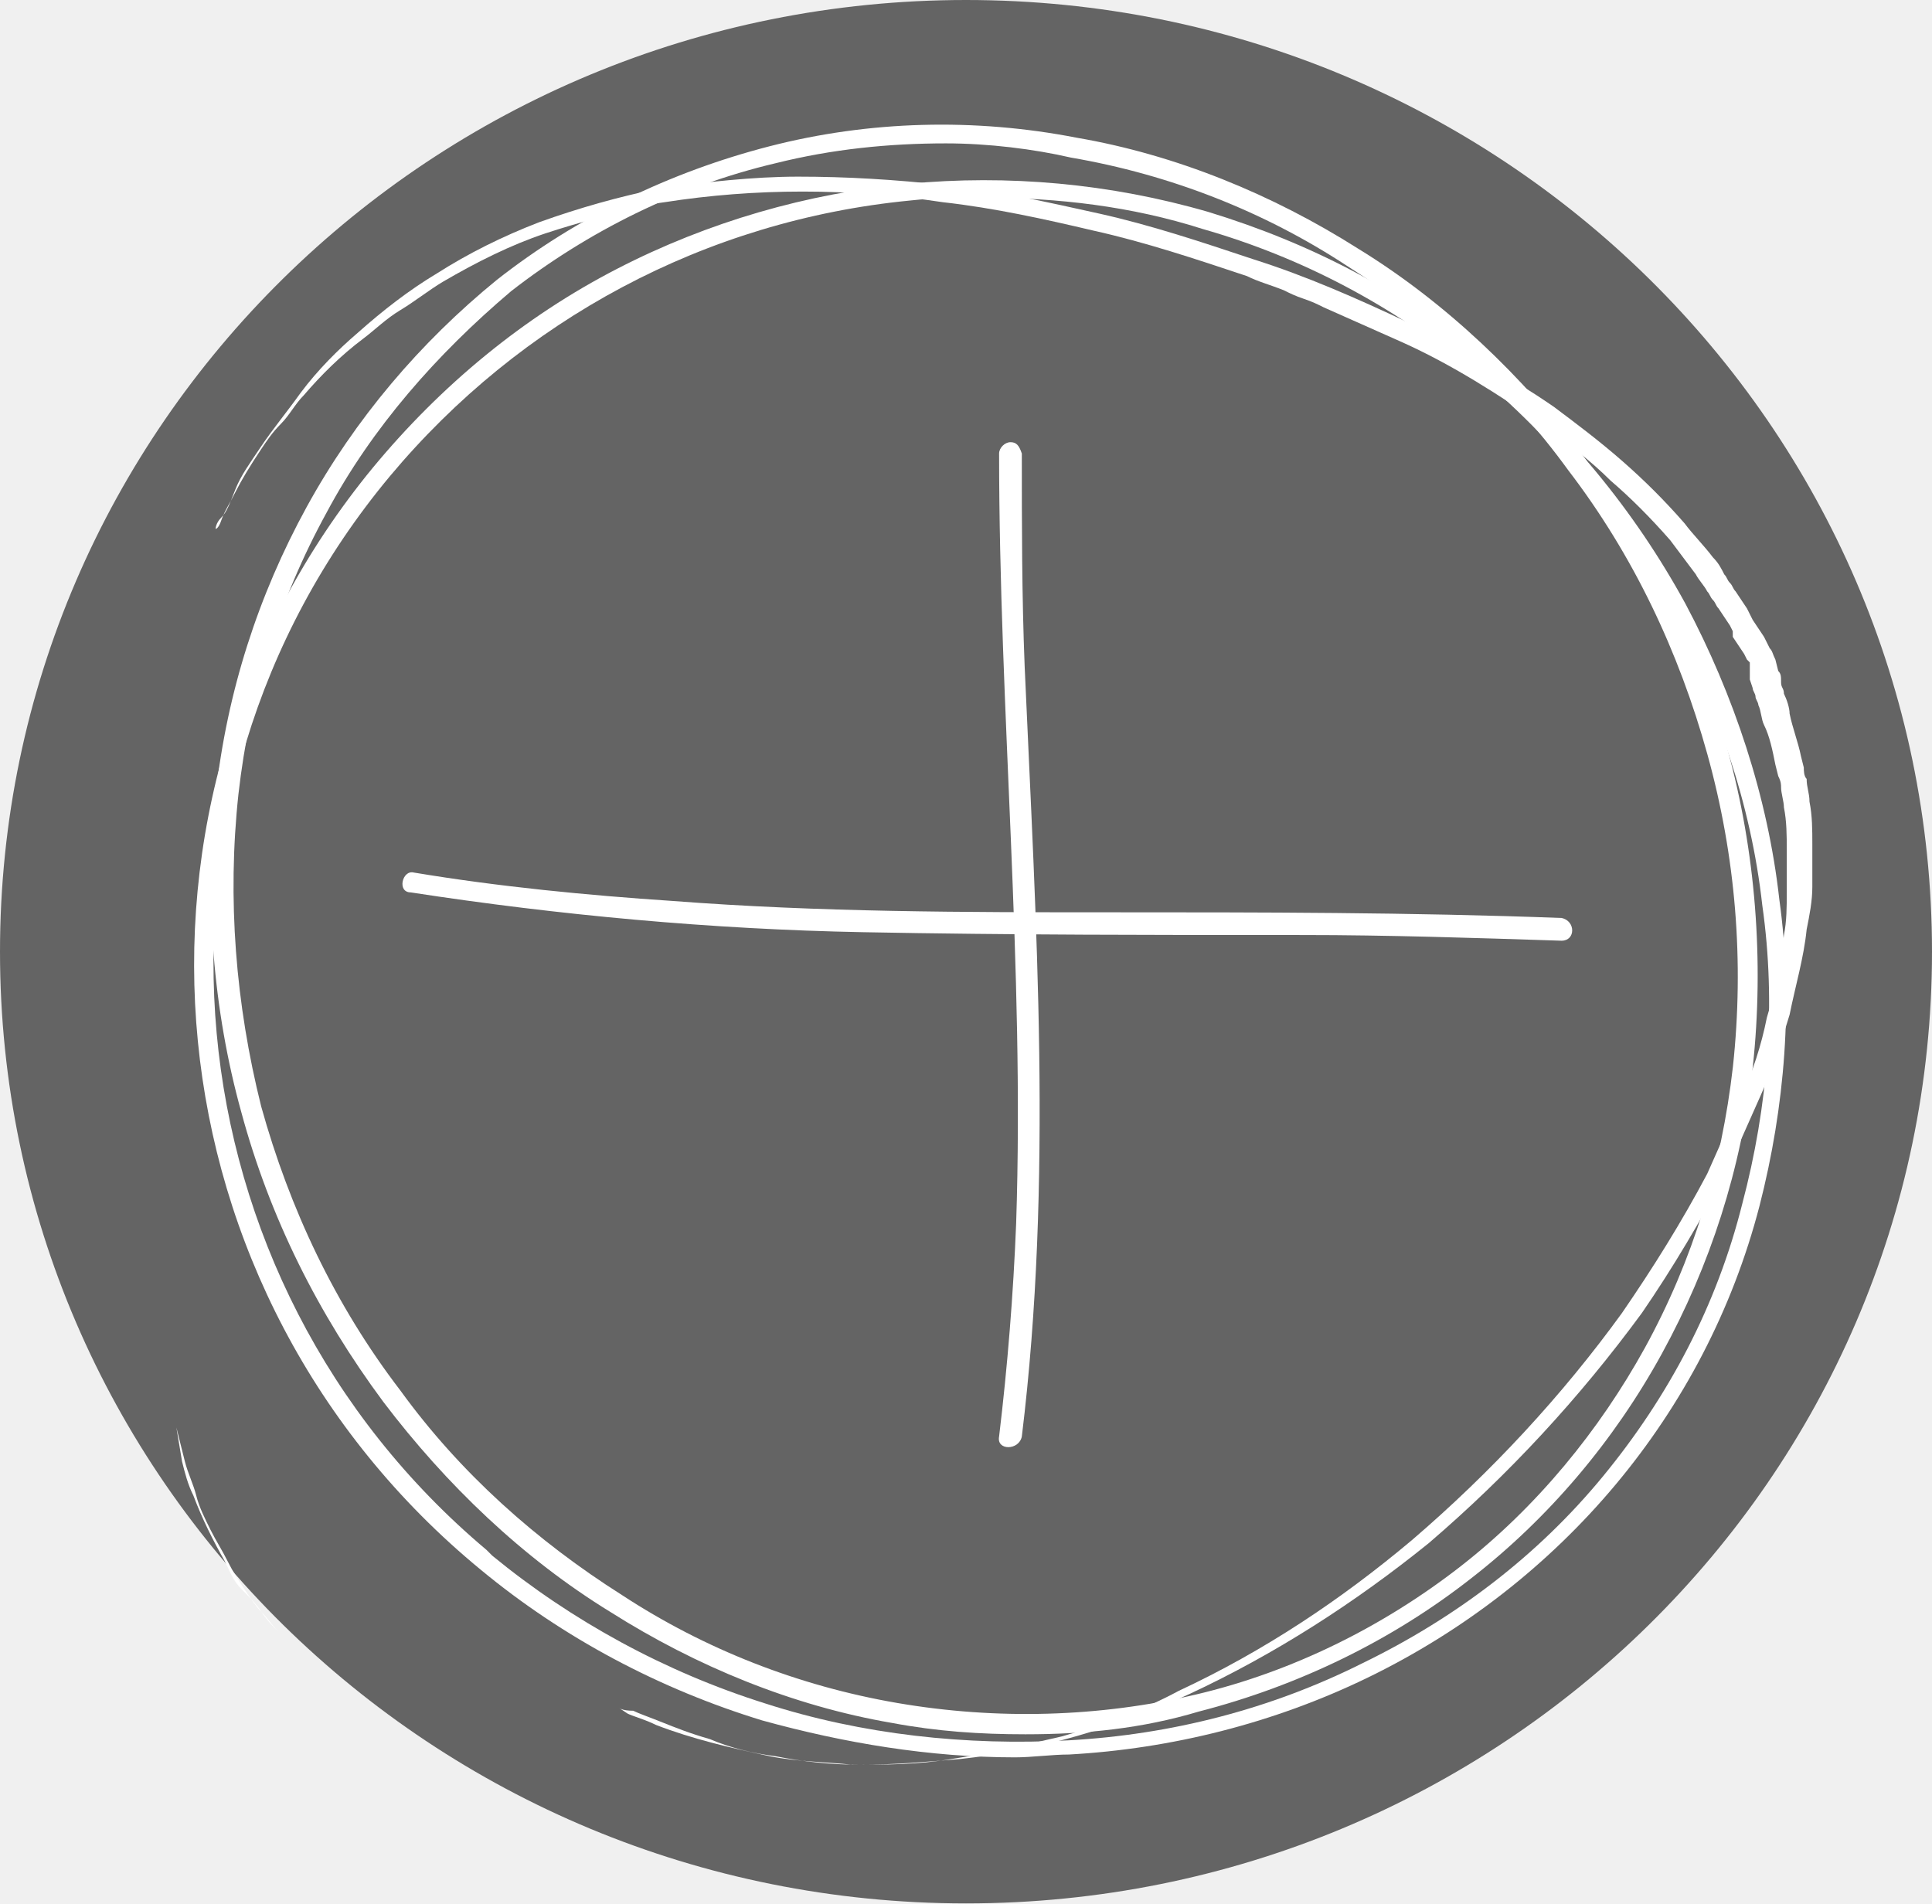
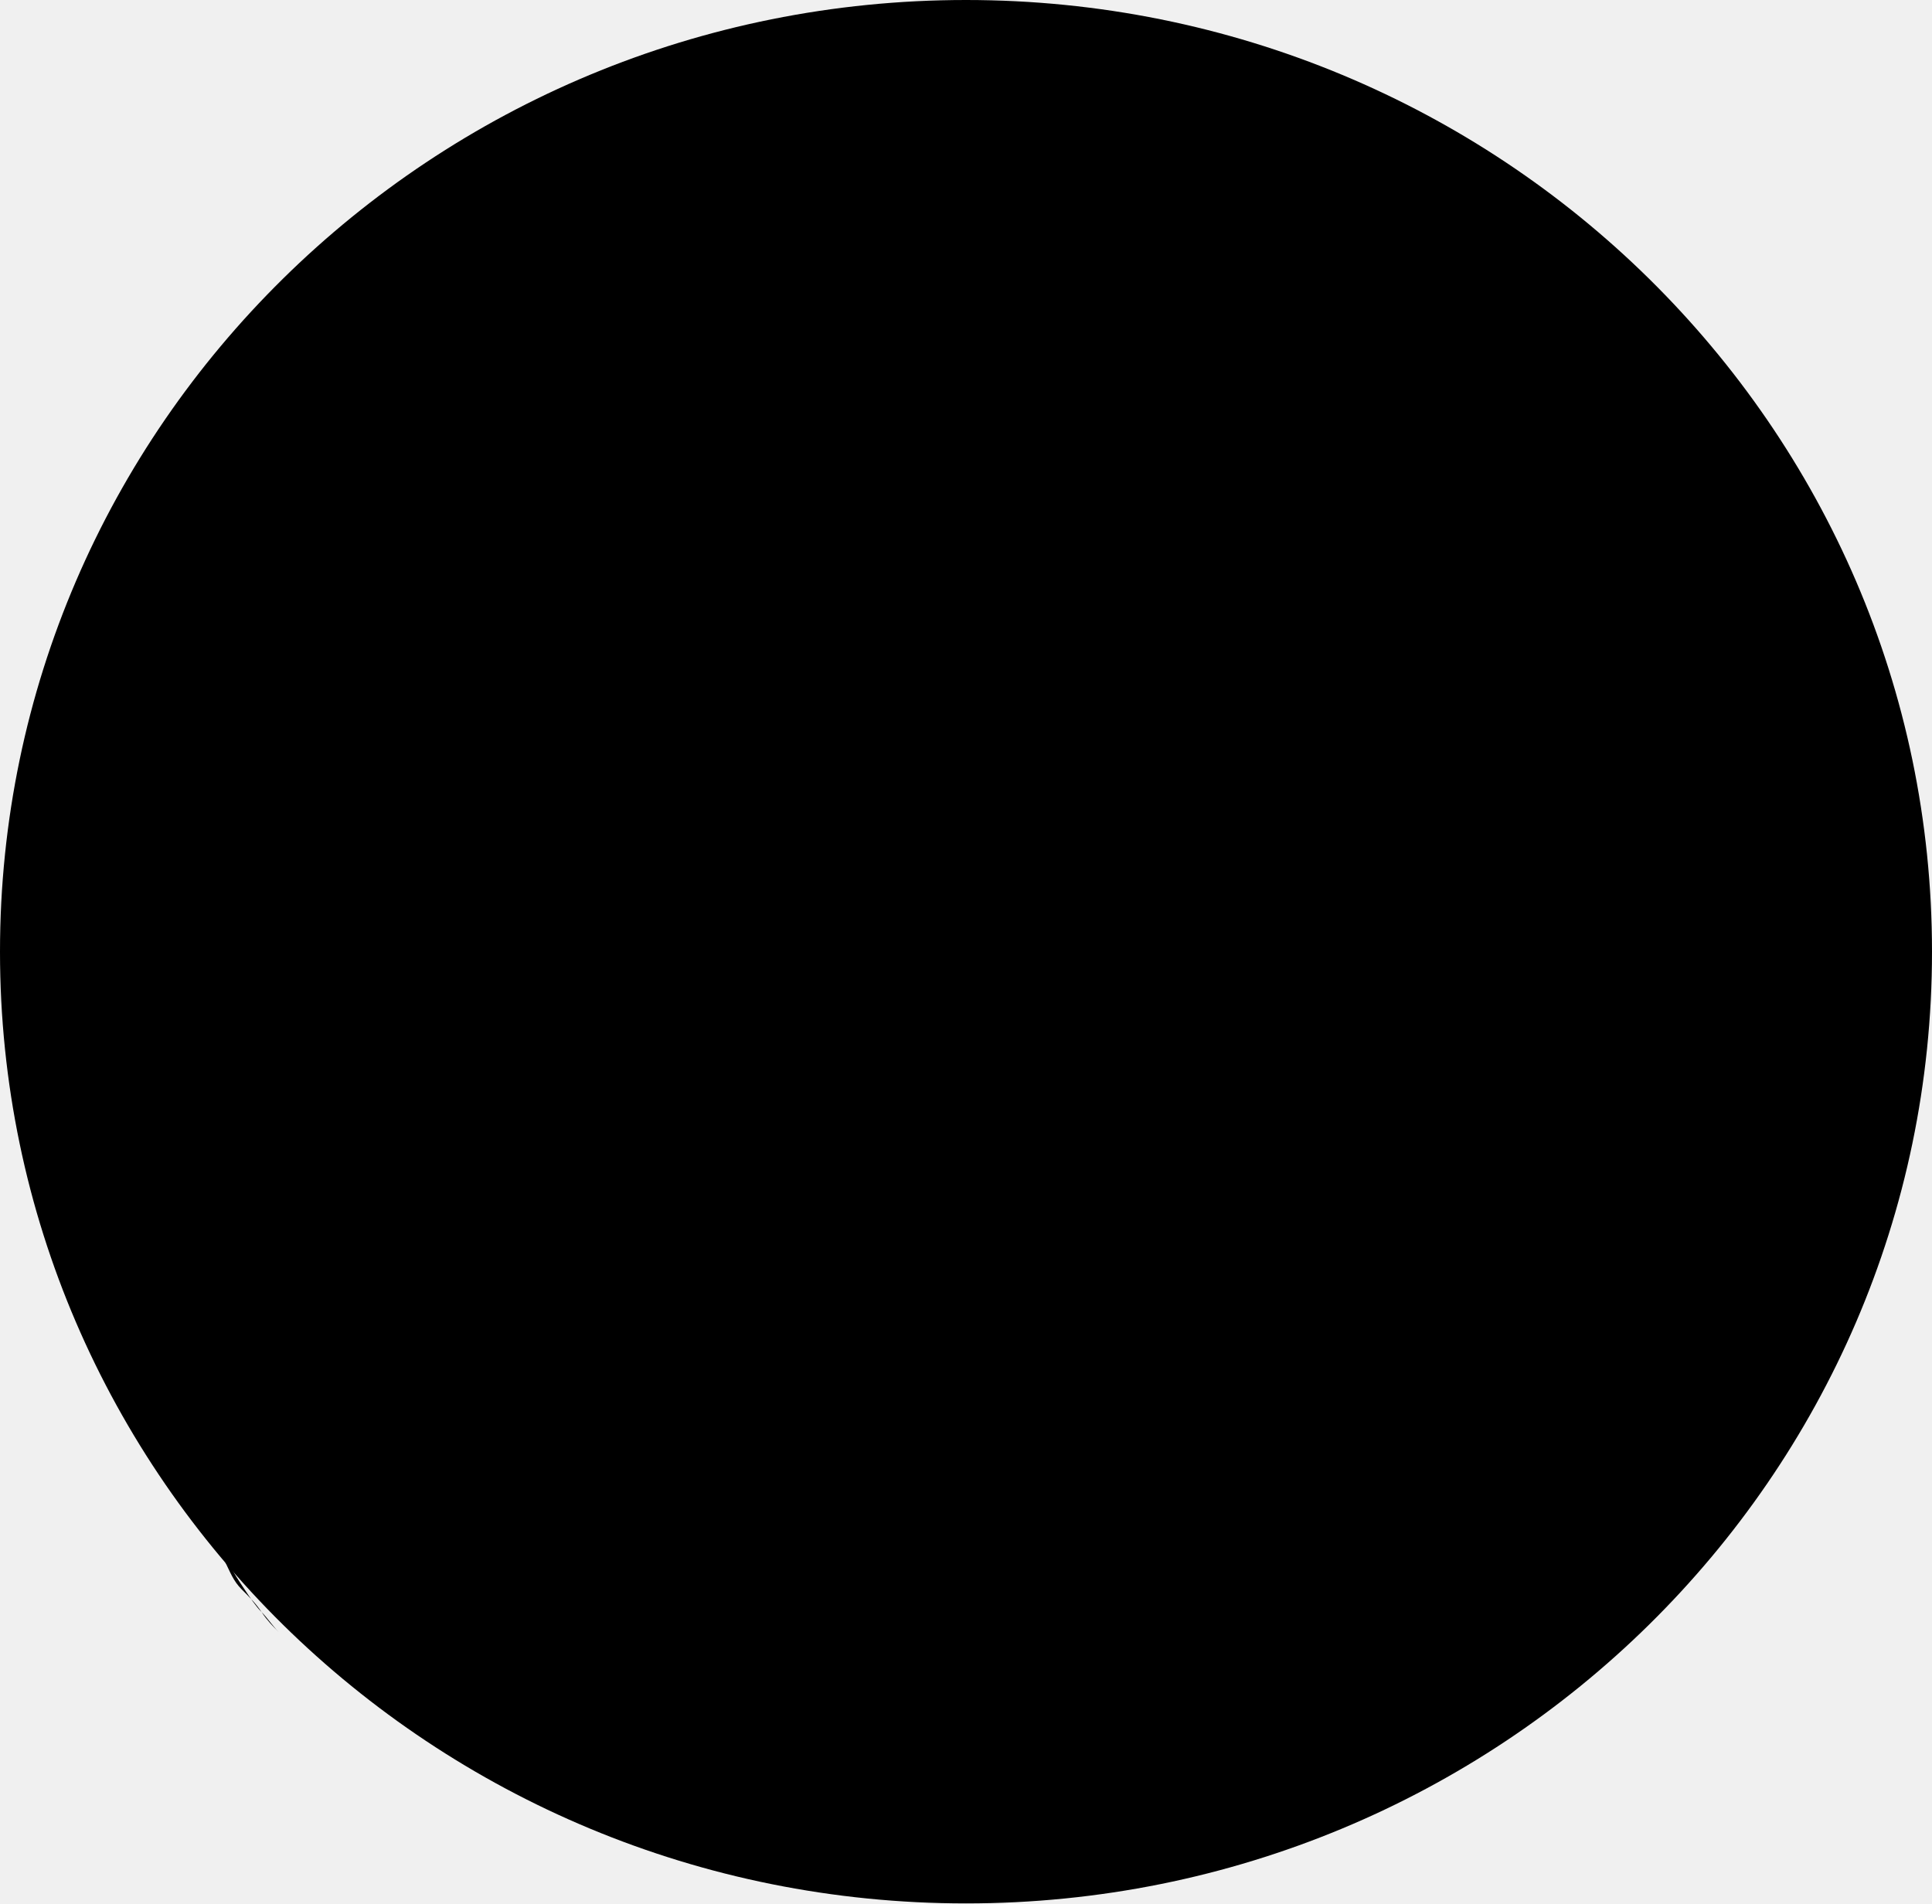
- <svg xmlns="http://www.w3.org/2000/svg" version="1.1" id="Ebene_1" x="0px" y="0px" viewBox="0 0 68 67" style="enable-background:new 0 0 68 67;" xml:space="preserve">
-   <style type="text/css">
- 	.st0{opacity:0.75;fill:#363636;enable-background:new    ;}
- 	.st1{fill:#FFFFFF;}
- </style>
-   <linearGradient id="SVGID_1_" gradientUnits="userSpaceOnUse" x1="-513" y1="-573" x2="-513" y2="-574">
+ <svg xmlns="http://www.w3.org/2000/svg" version="1.1" x="0px" y="0px" viewBox="0 0 68 67" style="enable-background:new 0 0 68 67;" xml:space="preserve">
+   <linearGradient gradientUnits="userSpaceOnUse" x1="-513" y1="-573" x2="-513" y2="-574">
    <stop offset="0" style="stop-color:#656565" />
    <stop offset="0.618" style="stop-color:#1B1B1B" />
    <stop offset="0.629" style="stop-color:#545454" />
    <stop offset="0.983" style="stop-color:#3E3E3E" />
  </linearGradient>
-   <ellipse id="Ellipse_37" class="st0" cx="34" cy="33.5" rx="34" ry="33.5" />
-   <g id="plus-scribble" transform="translate(14.161 15.565)">
-     <g id="Gruppe_23" transform="translate(21.004 0)">
-       <path id="Pfad_23" class="st1" d="M0,0.4c0,9,0.9,18.1,0.6,27.1C0.5,30,0.3,32.5,0,35c-0.1,0.5,0.7,0.5,0.8,0    C1.9,26,1.3,17,0.9,7.9C0.8,5.4,0.8,2.9,0.8,0.4C0.7,0.1,0.6,0,0.4,0C0.2,0,0,0.2,0,0.4L0,0.4z" />
+   <ellipse class="st0" cx="34" cy="33.5" rx="34" ry="33.5" />
+   <g transform="translate(14.161 15.565)">
+     <g transform="translate(21.004 0)">
+       <path class="st1" d="M0,0.4c0,9,0.9,18.1,0.6,27.1C0.5,30,0.3,32.5,0,35c-0.1,0.5,0.7,0.5,0.8,0    C1.9,26,1.3,17,0.9,7.9C0.8,5.4,0.8,2.9,0.8,0.4C0.7,0.1,0.6,0,0.4,0C0.2,0,0,0.2,0,0.4L0,0.4z" />
    </g>
-     <g id="Gruppe_24" transform="translate(0 15.148)">
-       <path id="Pfad_24" class="st1" d="M0.3,0.7C5.5,1.5,10.9,2,16.2,2.1c5.2,0.1,10.4,0.1,15.5,0.1c3,0,6,0.1,9.1,0.2    c0.5,0,0.5-0.7,0-0.8C35.5,1.4,30.2,1.4,25,1.4C19.8,1.4,14.7,1.4,9.5,1c-3-0.2-6.1-0.5-9.1-1C0-0.1-0.2,0.7,0.3,0.7L0.3,0.7z" />
+     <g transform="translate(0 15.148)">
+       <path class="st1" d="M0.3,0.7C5.5,1.5,10.9,2,16.2,2.1c5.2,0.1,10.4,0.1,15.5,0.1c3,0,6,0.1,9.1,0.2    c0.5,0,0.5-0.7,0-0.8C35.5,1.4,30.2,1.4,25,1.4C19.8,1.4,14.7,1.4,9.5,1c-3-0.2-6.1-0.5-9.1-1C0-0.1-0.2,0.7,0.3,0.7L0.3,0.7z" />
    </g>
  </g>
-   <g id="circle-white" transform="translate(6.208 4.447)">
-     <g id="Gruppe_3" transform="translate(1.38 1.771)">
-       <g id="Gruppe_2">
-         <g id="Gruppe_1">
-           <path id="Pfad_3" class="st1" d="M14.2,53.9l0.3,0.2c0.2,0.1,0.6,0.2,1,0.4c1.3,0.5,2.6,0.8,4,1.1c1,0.2,2,0.2,2.9,0.3      c1.2,0,2.3,0,3.5-0.2c1.3-0.2,2.6-0.5,3.9-0.8c1.4-0.4,2.8-0.9,4.1-1.6c3-1.4,5.7-3.2,8.2-5.3c2.8-2.4,5.3-5.1,7.4-8      c1.1-1.6,2.1-3.2,3-4.9c0.4-0.9,0.8-1.8,1.2-2.7c0.4-0.9,0.7-1.8,0.9-2.8c0.3-1,0.5-1.9,0.6-2.9c0.1-0.5,0.1-1,0.1-1.5      s0-1,0-1.5s0-1-0.1-1.5c0-0.2-0.1-0.5-0.1-0.7c0-0.1,0-0.2-0.1-0.4l-0.1-0.4c-0.1-0.5-0.2-1-0.4-1.4c-0.1-0.2-0.1-0.5-0.2-0.7      c0-0.1-0.1-0.2-0.1-0.3s-0.1-0.2-0.1-0.3l-0.1-0.3L54,17.1L53.9,17l-0.1-0.2l-0.2-0.3l-0.2-0.3L53.4,16l-0.1-0.2l-0.2-0.3      l-0.2-0.3c-0.1-0.1-0.1-0.2-0.2-0.3s-0.1-0.2-0.2-0.3c-0.1-0.2-0.3-0.4-0.4-0.6c-0.3-0.4-0.6-0.8-0.9-1.2      c-0.7-0.8-1.4-1.5-2.1-2.1c-0.7-0.7-1.5-1.3-2.3-1.9c-1.6-1.1-3.3-2.2-5.1-3c-0.9-0.4-1.8-0.8-2.7-1.2c-0.2-0.1-0.4-0.2-0.7-0.3      S37.8,4.1,37.6,4c-0.5-0.2-0.9-0.3-1.3-0.5c-1.8-0.6-3.6-1.2-5.4-1.6c-1.7-0.4-3.5-0.8-5.3-1c-3.3-0.5-6.6-0.5-9.8,0      c-0.8,0.1-1.5,0.3-2.2,0.5s-1.4,0.4-2,0.6c-1.2,0.4-2.4,1-3.6,1.7c-0.5,0.3-1,0.7-1.5,1s-0.9,0.7-1.3,1C4.4,6.3,3.7,7,3.1,7.7      c-0.3,0.3-0.5,0.7-0.8,1S1.8,9.3,1.6,9.6c-0.4,0.6-0.7,1.1-0.9,1.5s-0.4,0.7-0.5,1S0,12.4,0,12.4S0,12.2,0.2,12s0.3-0.5,0.5-1      s0.5-0.9,0.9-1.5C2,8.9,2.5,8.3,3,7.6c0.6-0.8,1.3-1.5,2-2.1C5.9,4.7,6.8,4,7.8,3.4c1.1-0.7,2.3-1.3,3.6-1.8      c1.4-0.5,2.8-0.9,4.3-1.2C17.2,0.2,18.9,0,20.5,0c1.7,0,3.4,0.1,5.2,0.3c1.8,0.2,3.6,0.6,5.4,1c1.8,0.4,3.6,1,5.4,1.6      c1.9,0.6,3.7,1.4,5.4,2.2c1.8,0.9,3.6,1.9,5.2,3c0.8,0.6,1.6,1.2,2.4,1.9c0.8,0.7,1.5,1.4,2.2,2.2c0.3,0.4,0.7,0.8,1,1.2      c0.2,0.2,0.3,0.4,0.4,0.6c0.1,0.1,0.1,0.2,0.2,0.3s0.1,0.2,0.2,0.3l0.2,0.3l0.2,0.3l0.1,0.2l0.1,0.2l0.2,0.3l0.2,0.3l0.1,0.2      l0.1,0.2c0.1,0.1,0.1,0.2,0.2,0.4l0.1,0.4c0.1,0.1,0.1,0.2,0.1,0.4s0.1,0.2,0.1,0.4c0.1,0.2,0.2,0.5,0.2,0.7      c0.1,0.5,0.3,1,0.4,1.5l0.1,0.4c0,0.1,0,0.3,0.1,0.4c0,0.3,0.1,0.5,0.1,0.8c0.1,0.5,0.1,1,0.1,1.5c0,0.5,0,1,0,1.5      c0,0.5-0.1,1-0.2,1.5c-0.1,1-0.4,2-0.6,3c-0.3,1-0.6,1.9-1,2.8c-0.4,0.9-0.8,1.8-1.2,2.7c-0.9,1.7-1.9,3.4-3,5      c-2.2,3-4.7,5.7-7.5,8.1c-2.6,2.1-5.4,3.9-8.4,5.3c-2.6,1.2-5.3,2-8.1,2.3c-1.2,0.1-2.3,0.2-3.5,0.2c-1,0-2-0.1-3-0.3      c-0.8-0.1-1.6-0.3-2.3-0.6c-0.7-0.2-1.2-0.4-1.7-0.6s-0.8-0.3-1-0.4C14.3,54,14.2,53.9,14.2,53.9z" />
+   <g transform="translate(6.208 4.447)">
+     <g transform="translate(1.38 1.771)">
+       <g>
+         <g>
+           <path class="st1" d="M14.2,53.9l0.3,0.2c0.2,0.1,0.6,0.2,1,0.4c1.3,0.5,2.6,0.8,4,1.1c1,0.2,2,0.2,2.9,0.3      c1.2,0,2.3,0,3.5-0.2c1.3-0.2,2.6-0.5,3.9-0.8c1.4-0.4,2.8-0.9,4.1-1.6c3-1.4,5.7-3.2,8.2-5.3c2.8-2.4,5.3-5.1,7.4-8      c1.1-1.6,2.1-3.2,3-4.9c0.4-0.9,0.8-1.8,1.2-2.7c0.4-0.9,0.7-1.8,0.9-2.8c0.3-1,0.5-1.9,0.6-2.9c0.1-0.5,0.1-1,0.1-1.5      s0-1,0-1.5s0-1-0.1-1.5c0-0.2-0.1-0.5-0.1-0.7c0-0.1,0-0.2-0.1-0.4l-0.1-0.4c-0.1-0.5-0.2-1-0.4-1.4c-0.1-0.2-0.1-0.5-0.2-0.7      c0-0.1-0.1-0.2-0.1-0.3s-0.1-0.2-0.1-0.3l-0.1-0.3L54,17.1L53.9,17l-0.1-0.2l-0.2-0.3l-0.2-0.3L53.4,16l-0.1-0.2l-0.2-0.3      l-0.2-0.3c-0.1-0.1-0.1-0.2-0.2-0.3s-0.1-0.2-0.2-0.3c-0.1-0.2-0.3-0.4-0.4-0.6c-0.3-0.4-0.6-0.8-0.9-1.2      c-0.7-0.8-1.4-1.5-2.1-2.1c-0.7-0.7-1.5-1.3-2.3-1.9c-1.6-1.1-3.3-2.2-5.1-3c-0.9-0.4-1.8-0.8-2.7-1.2c-0.2-0.1-0.4-0.2-0.7-0.3      S37.8,4.1,37.6,4c-0.5-0.2-0.9-0.3-1.3-0.5c-1.8-0.6-3.6-1.2-5.4-1.6c-1.7-0.4-3.5-0.8-5.3-1c-3.3-0.5-6.6-0.5-9.8,0      c-0.8,0.1-1.5,0.3-2.2,0.5s-1.4,0.4-2,0.6c-1.2,0.4-2.4,1-3.6,1.7c-0.5,0.3-1,0.7-1.5,1s-0.9,0.7-1.3,1C4.4,6.3,3.7,7,3.1,7.7      c-0.3,0.3-0.5,0.7-0.8,1S1.8,9.3,1.6,9.6c-0.4,0.6-0.7,1.1-0.9,1.5s-0.4,0.7-0.5,1S0,12.4,0,12.4S0,12.2,0.2,12s0.3-0.5,0.5-1      s0.5-0.9,0.9-1.5C2,8.9,2.5,8.3,3,7.6c0.6-0.8,1.3-1.5,2-2.1C5.9,4.7,6.8,4,7.8,3.4c1.1-0.7,2.3-1.3,3.6-1.8      c1.4-0.5,2.8-0.9,4.3-1.2C17.2,0.2,18.9,0,20.5,0c1.7,0,3.4,0.1,5.2,0.3c1.8,0.2,3.6,0.6,5.4,1c1.8,0.4,3.6,1,5.4,1.6      c1.9,0.6,3.7,1.4,5.4,2.2c1.8,0.9,3.6,1.9,5.2,3c0.8,0.6,1.6,1.2,2.4,1.9c0.8,0.7,1.5,1.4,2.2,2.2c0.3,0.4,0.7,0.8,1,1.2      c0.2,0.2,0.3,0.4,0.4,0.6c0.1,0.1,0.1,0.2,0.2,0.3s0.1,0.2,0.2,0.3l0.2,0.3l0.2,0.3l0.1,0.2l0.1,0.2l0.2,0.3l0.2,0.3l0.1,0.2      l0.1,0.2c0.1,0.1,0.1,0.2,0.2,0.4l0.1,0.4c0.1,0.1,0.1,0.2,0.1,0.4s0.1,0.2,0.1,0.4c0.1,0.2,0.2,0.5,0.2,0.7      c0.1,0.5,0.3,1,0.4,1.5l0.1,0.4c0,0.1,0,0.3,0.1,0.4c0,0.3,0.1,0.5,0.1,0.8c0.1,0.5,0.1,1,0.1,1.5c0,0.5,0,1,0,1.5      c0,0.5-0.1,1-0.2,1.5c-0.1,1-0.4,2-0.6,3c-0.3,1-0.6,1.9-1,2.8c-0.4,0.9-0.8,1.8-1.2,2.7c-0.9,1.7-1.9,3.4-3,5      c-2.2,3-4.7,5.7-7.5,8.1c-2.6,2.1-5.4,3.9-8.4,5.3c-2.6,1.2-5.3,2-8.1,2.3c-1.2,0.1-2.3,0.2-3.5,0.2c-1,0-2-0.1-3-0.3      c-0.8-0.1-1.6-0.3-2.3-0.6c-0.7-0.2-1.2-0.4-1.7-0.6s-0.8-0.3-1-0.4C14.3,54,14.2,53.9,14.2,53.9z" />
        </g>
      </g>
    </g>
-     <g id="Gruppe_4" transform="translate(0.618 1.812)">
-       <path id="Pfad_4" class="st1" d="M28.9,55.6c-3,0-6-0.5-8.9-1.3c-3.6-1.1-7-2.9-9.9-5.3c-11.8-9.7-13.5-27-3.8-38.8    c2.4-2.9,5.3-5.3,8.6-7c6.4-3.3,13.9-4,20.8-2c3.6,1.1,6.9,2.8,9.7,5.2c2.9,2.4,5.3,5.3,7.1,8.6c1.7,3.2,2.9,6.8,3.3,10.4    c0.5,3.6,0.2,7.3-0.7,10.8c-1.9,7.3-7,13.3-13.8,16.6c-3.3,1.6-6.9,2.5-10.5,2.7C30.2,55.5,29.5,55.6,28.9,55.6z M27.8,0.7    c-0.9,0-1.7,0-2.6,0.1C18,1.5,11.5,5,6.9,10.5C-2.6,21.9-1,38.8,10.3,48.3c0.1,0.1,0.1,0.1,0.2,0.2c2.8,2.3,6.1,4.1,9.6,5.2    c3.4,1.1,7.1,1.5,10.7,1.3c3.6-0.2,7.1-1.1,10.3-2.7c3.3-1.6,6.2-3.8,8.5-6.6l0.3,0.2l-0.3-0.2c2.3-2.8,4-6,4.9-9.6    c0.9-3.4,1.2-7,0.7-10.5c-0.4-3.6-1.6-7-3.3-10.2C50.2,12,47.9,9.2,45,6.8c-2.8-2.3-6-4-9.5-5C33,1,30.4,0.7,27.8,0.7z" />
+     <g transform="translate(0.618 1.812)">
+       <path class="st1" d="M28.9,55.6c-3,0-6-0.5-8.9-1.3c-3.6-1.1-7-2.9-9.9-5.3c-11.8-9.7-13.5-27-3.8-38.8    c2.4-2.9,5.3-5.3,8.6-7c6.4-3.3,13.9-4,20.8-2c3.6,1.1,6.9,2.8,9.7,5.2c2.9,2.4,5.3,5.3,7.1,8.6c1.7,3.2,2.9,6.8,3.3,10.4    c0.5,3.6,0.2,7.3-0.7,10.8c-1.9,7.3-7,13.3-13.8,16.6c-3.3,1.6-6.9,2.5-10.5,2.7C30.2,55.5,29.5,55.6,28.9,55.6z M27.8,0.7    c-0.9,0-1.7,0-2.6,0.1C18,1.5,11.5,5,6.9,10.5C-2.6,21.9-1,38.8,10.3,48.3c0.1,0.1,0.1,0.1,0.2,0.2c2.8,2.3,6.1,4.1,9.6,5.2    c3.4,1.1,7.1,1.5,10.7,1.3c3.6-0.2,7.1-1.1,10.3-2.7c3.3-1.6,6.2-3.8,8.5-6.6l0.3,0.2l-0.3-0.2c2.3-2.8,4-6,4.9-9.6    c0.9-3.4,1.2-7,0.7-10.5c-0.4-3.6-1.6-7-3.3-10.2C50.2,12,47.9,9.2,45,6.8c-2.8-2.3-6-4-9.5-5C33,1,30.4,0.7,27.8,0.7z" />
    </g>
-     <g id="Gruppe_5" transform="translate(1.285 0)">
-       <path id="Pfad_5" class="st1" d="M28.6,56.6c-1.6,0-3.1-0.1-4.7-0.4c-3.5-0.6-6.9-2-9.9-3.9c-3.1-1.9-5.8-4.5-8-7.4    c-2.3-3.1-4-6.5-5-10.2c-1-3.6-1.3-7.5-0.9-11.2c0.4-3.6,1.5-7,3.2-10.1c1.7-3.1,4-5.8,6.7-8c2.8-2.2,6.1-3.8,9.6-4.7    c3.5-0.9,7.2-1,10.8-0.3c3.5,0.6,6.9,2,9.9,3.9c3.1,1.9,5.8,4.5,8,7.4c2.3,3.1,4,6.5,5,10.2c1,3.6,1.3,7.5,0.9,11.2    c-0.4,3.6-1.5,7-3.2,10.1c-1.7,3.1-4,5.8-6.7,7.9c-2.8,2.2-6.1,3.8-9.6,4.7C32.7,56.4,30.7,56.6,28.6,56.6z M25.8,0.6    c-2,0-4,0.2-6,0.7c-3.4,0.8-6.6,2.4-9.3,4.5C7.9,8,5.6,10.6,4,13.6c-1.7,3.1-2.7,6.4-3.1,9.9c-0.4,3.7-0.1,7.4,0.8,11    c1,3.6,2.6,7,4.9,10c2.1,2.9,4.8,5.3,7.8,7.2c2.9,1.9,6.2,3.2,9.7,3.8c3.5,0.6,7.1,0.5,10.5-0.3c3.4-0.8,6.6-2.4,9.3-4.5    c2.7-2.1,4.9-4.8,6.5-7.7c1.7-3.1,2.7-6.4,3.1-9.9c0.4-3.7,0.1-7.4-0.9-11c-1-3.6-2.6-7-4.9-10c-2.1-2.9-4.8-5.3-7.8-7.2    c-2.9-1.9-6.2-3.2-9.7-3.8C28.9,0.8,27.3,0.6,25.8,0.6L25.8,0.6z" />
+     <g transform="translate(1.285 0)">
+       <path class="st1" d="M28.6,56.6c-1.6,0-3.1-0.1-4.7-0.4c-3.5-0.6-6.9-2-9.9-3.9c-3.1-1.9-5.8-4.5-8-7.4    c-2.3-3.1-4-6.5-5-10.2c-1-3.6-1.3-7.5-0.9-11.2c0.4-3.6,1.5-7,3.2-10.1c1.7-3.1,4-5.8,6.7-8c2.8-2.2,6.1-3.8,9.6-4.7    c3.5-0.9,7.2-1,10.8-0.3c3.5,0.6,6.9,2,9.9,3.9c3.1,1.9,5.8,4.5,8,7.4c2.3,3.1,4,6.5,5,10.2c1,3.6,1.3,7.5,0.9,11.2    c-0.4,3.6-1.5,7-3.2,10.1c-1.7,3.1-4,5.8-6.7,7.9c-2.8,2.2-6.1,3.8-9.6,4.7C32.7,56.4,30.7,56.6,28.6,56.6z M25.8,0.6    c-2,0-4,0.2-6,0.7c-3.4,0.8-6.6,2.4-9.3,4.5C7.9,8,5.6,10.6,4,13.6c-1.7,3.1-2.7,6.4-3.1,9.9c-0.4,3.7-0.1,7.4,0.8,11    c1,3.6,2.6,7,4.9,10c2.1,2.9,4.8,5.3,7.8,7.2c2.9,1.9,6.2,3.2,9.7,3.8c3.5,0.6,7.1,0.5,10.5-0.3c3.4-0.8,6.6-2.4,9.3-4.5    c2.7-2.1,4.9-4.8,6.5-7.7c1.7-3.1,2.7-6.4,3.1-9.9c0.4-3.7,0.1-7.4-0.9-11c-1-3.6-2.6-7-4.9-10c-2.1-2.9-4.8-5.3-7.8-7.2    c-2.9-1.9-6.2-3.2-9.7-3.8C28.9,0.8,27.3,0.6,25.8,0.6L25.8,0.6z" />
    </g>
-     <path id="Pfad_6" class="st1" d="M0,45.8c0.1,0.4,0.2,0.8,0.3,1.2c0.1,0.4,0.3,0.8,0.4,1.2S1,49,1.2,49.4s0.4,0.7,0.6,1.1   s0.4,0.7,0.6,1s0.4,0.6,0.6,0.8s0.4,0.5,0.6,0.7c0.1,0.1,0.2,0.2,0.3,0.3c0,0,0.1,0.1,0.1,0.1c0,0,0.1,0.1,0.1,0.1   c0.1,0.1,0.1,0.1,0.2,0.2c0.1,0.1,0.1,0.1,0.1,0.1l0.1,0.1c0,0,0,0-0.1-0.1c0,0-0.1-0.1-0.1-0.1s-0.1-0.1-0.2-0.2   c0,0-0.1-0.1-0.1-0.1c0,0-0.1-0.1-0.1-0.1c-0.1-0.1-0.2-0.2-0.3-0.3c-0.2-0.2-0.4-0.4-0.6-0.7s-0.4-0.5-0.7-0.8s-0.4-0.6-0.6-1   c-0.4-0.7-0.8-1.5-1.1-2.3c-0.2-0.4-0.3-0.8-0.4-1.2" />
+     <path class="st1" d="M0,45.8c0.1,0.4,0.2,0.8,0.3,1.2c0.1,0.4,0.3,0.8,0.4,1.2S1,49,1.2,49.4s0.4,0.7,0.6,1.1   s0.4,0.7,0.6,1s0.4,0.6,0.6,0.8s0.4,0.5,0.6,0.7c0.1,0.1,0.2,0.2,0.3,0.3c0,0,0.1,0.1,0.1,0.1c0,0,0.1,0.1,0.1,0.1   c0.1,0.1,0.1,0.1,0.2,0.2c0.1,0.1,0.1,0.1,0.1,0.1l0.1,0.1c0,0,0,0-0.1-0.1c0,0-0.1-0.1-0.1-0.1s-0.1-0.1-0.2-0.2   c0,0-0.1-0.1-0.1-0.1c0,0-0.1-0.1-0.1-0.1c-0.1-0.1-0.2-0.2-0.3-0.3c-0.2-0.2-0.4-0.4-0.6-0.7s-0.4-0.5-0.7-0.8s-0.4-0.6-0.6-1   c-0.4-0.7-0.8-1.5-1.1-2.3c-0.2-0.4-0.3-0.8-0.4-1.2" />
  </g>
</svg>
